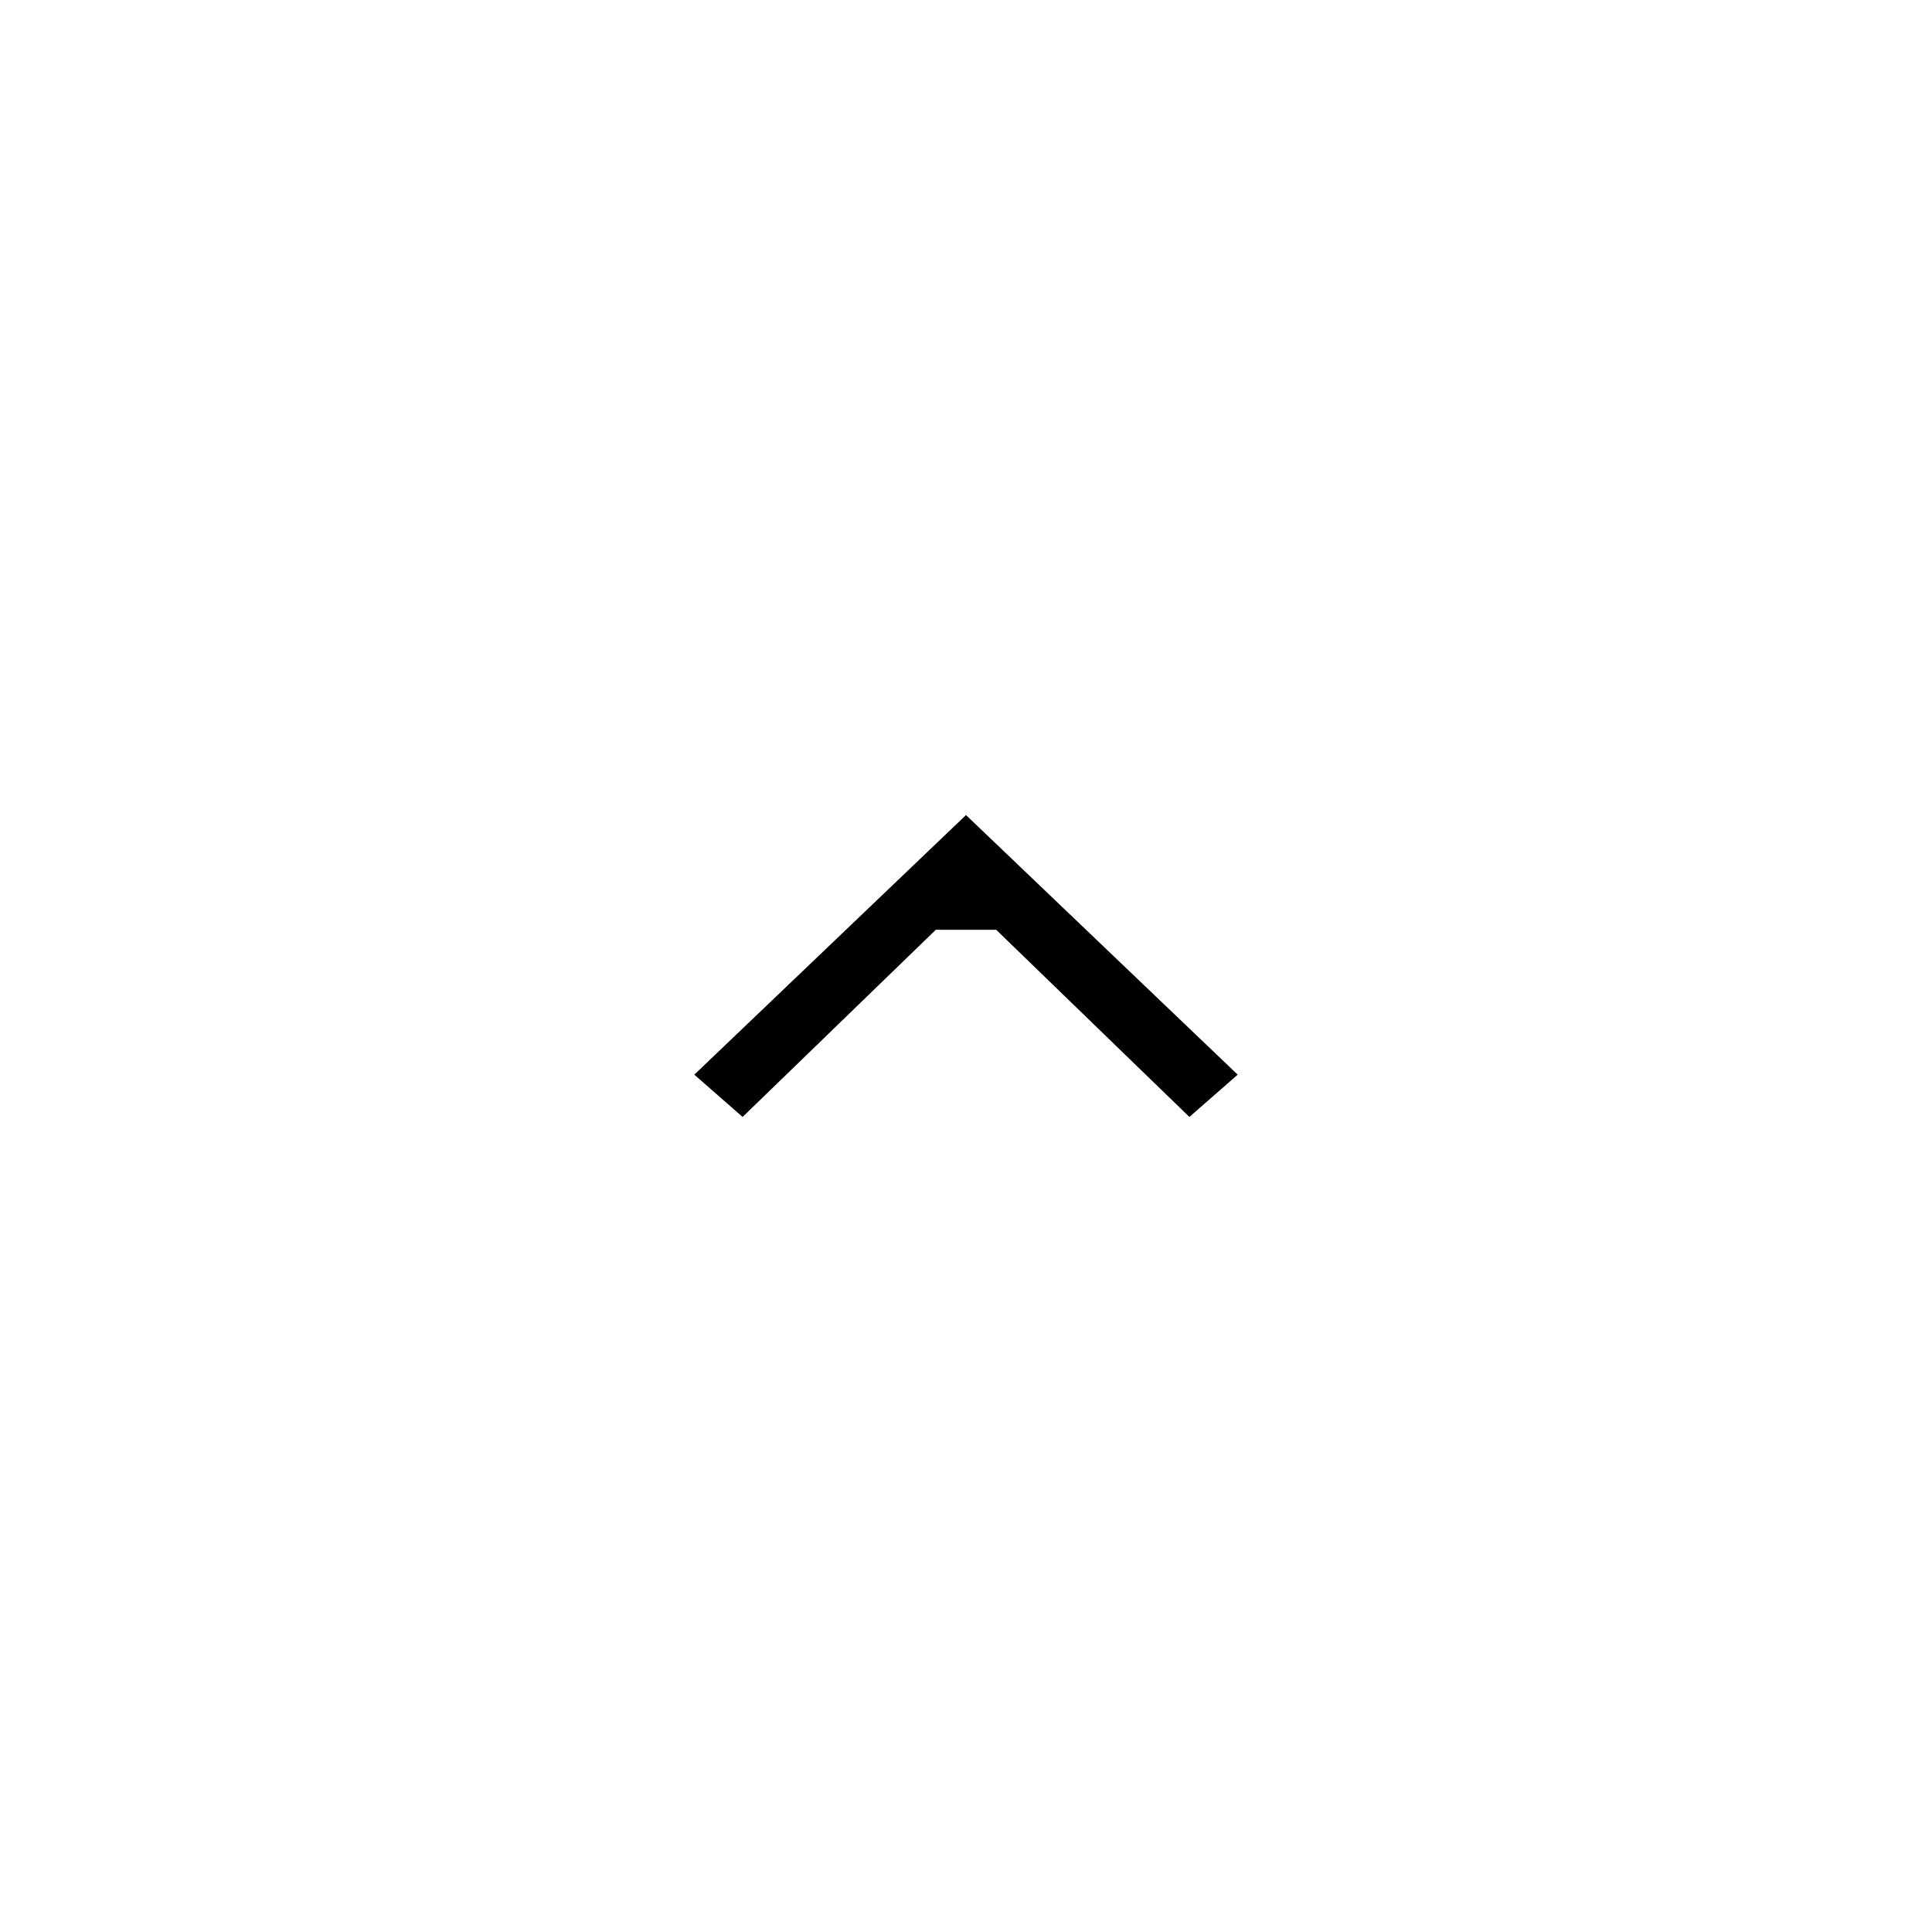
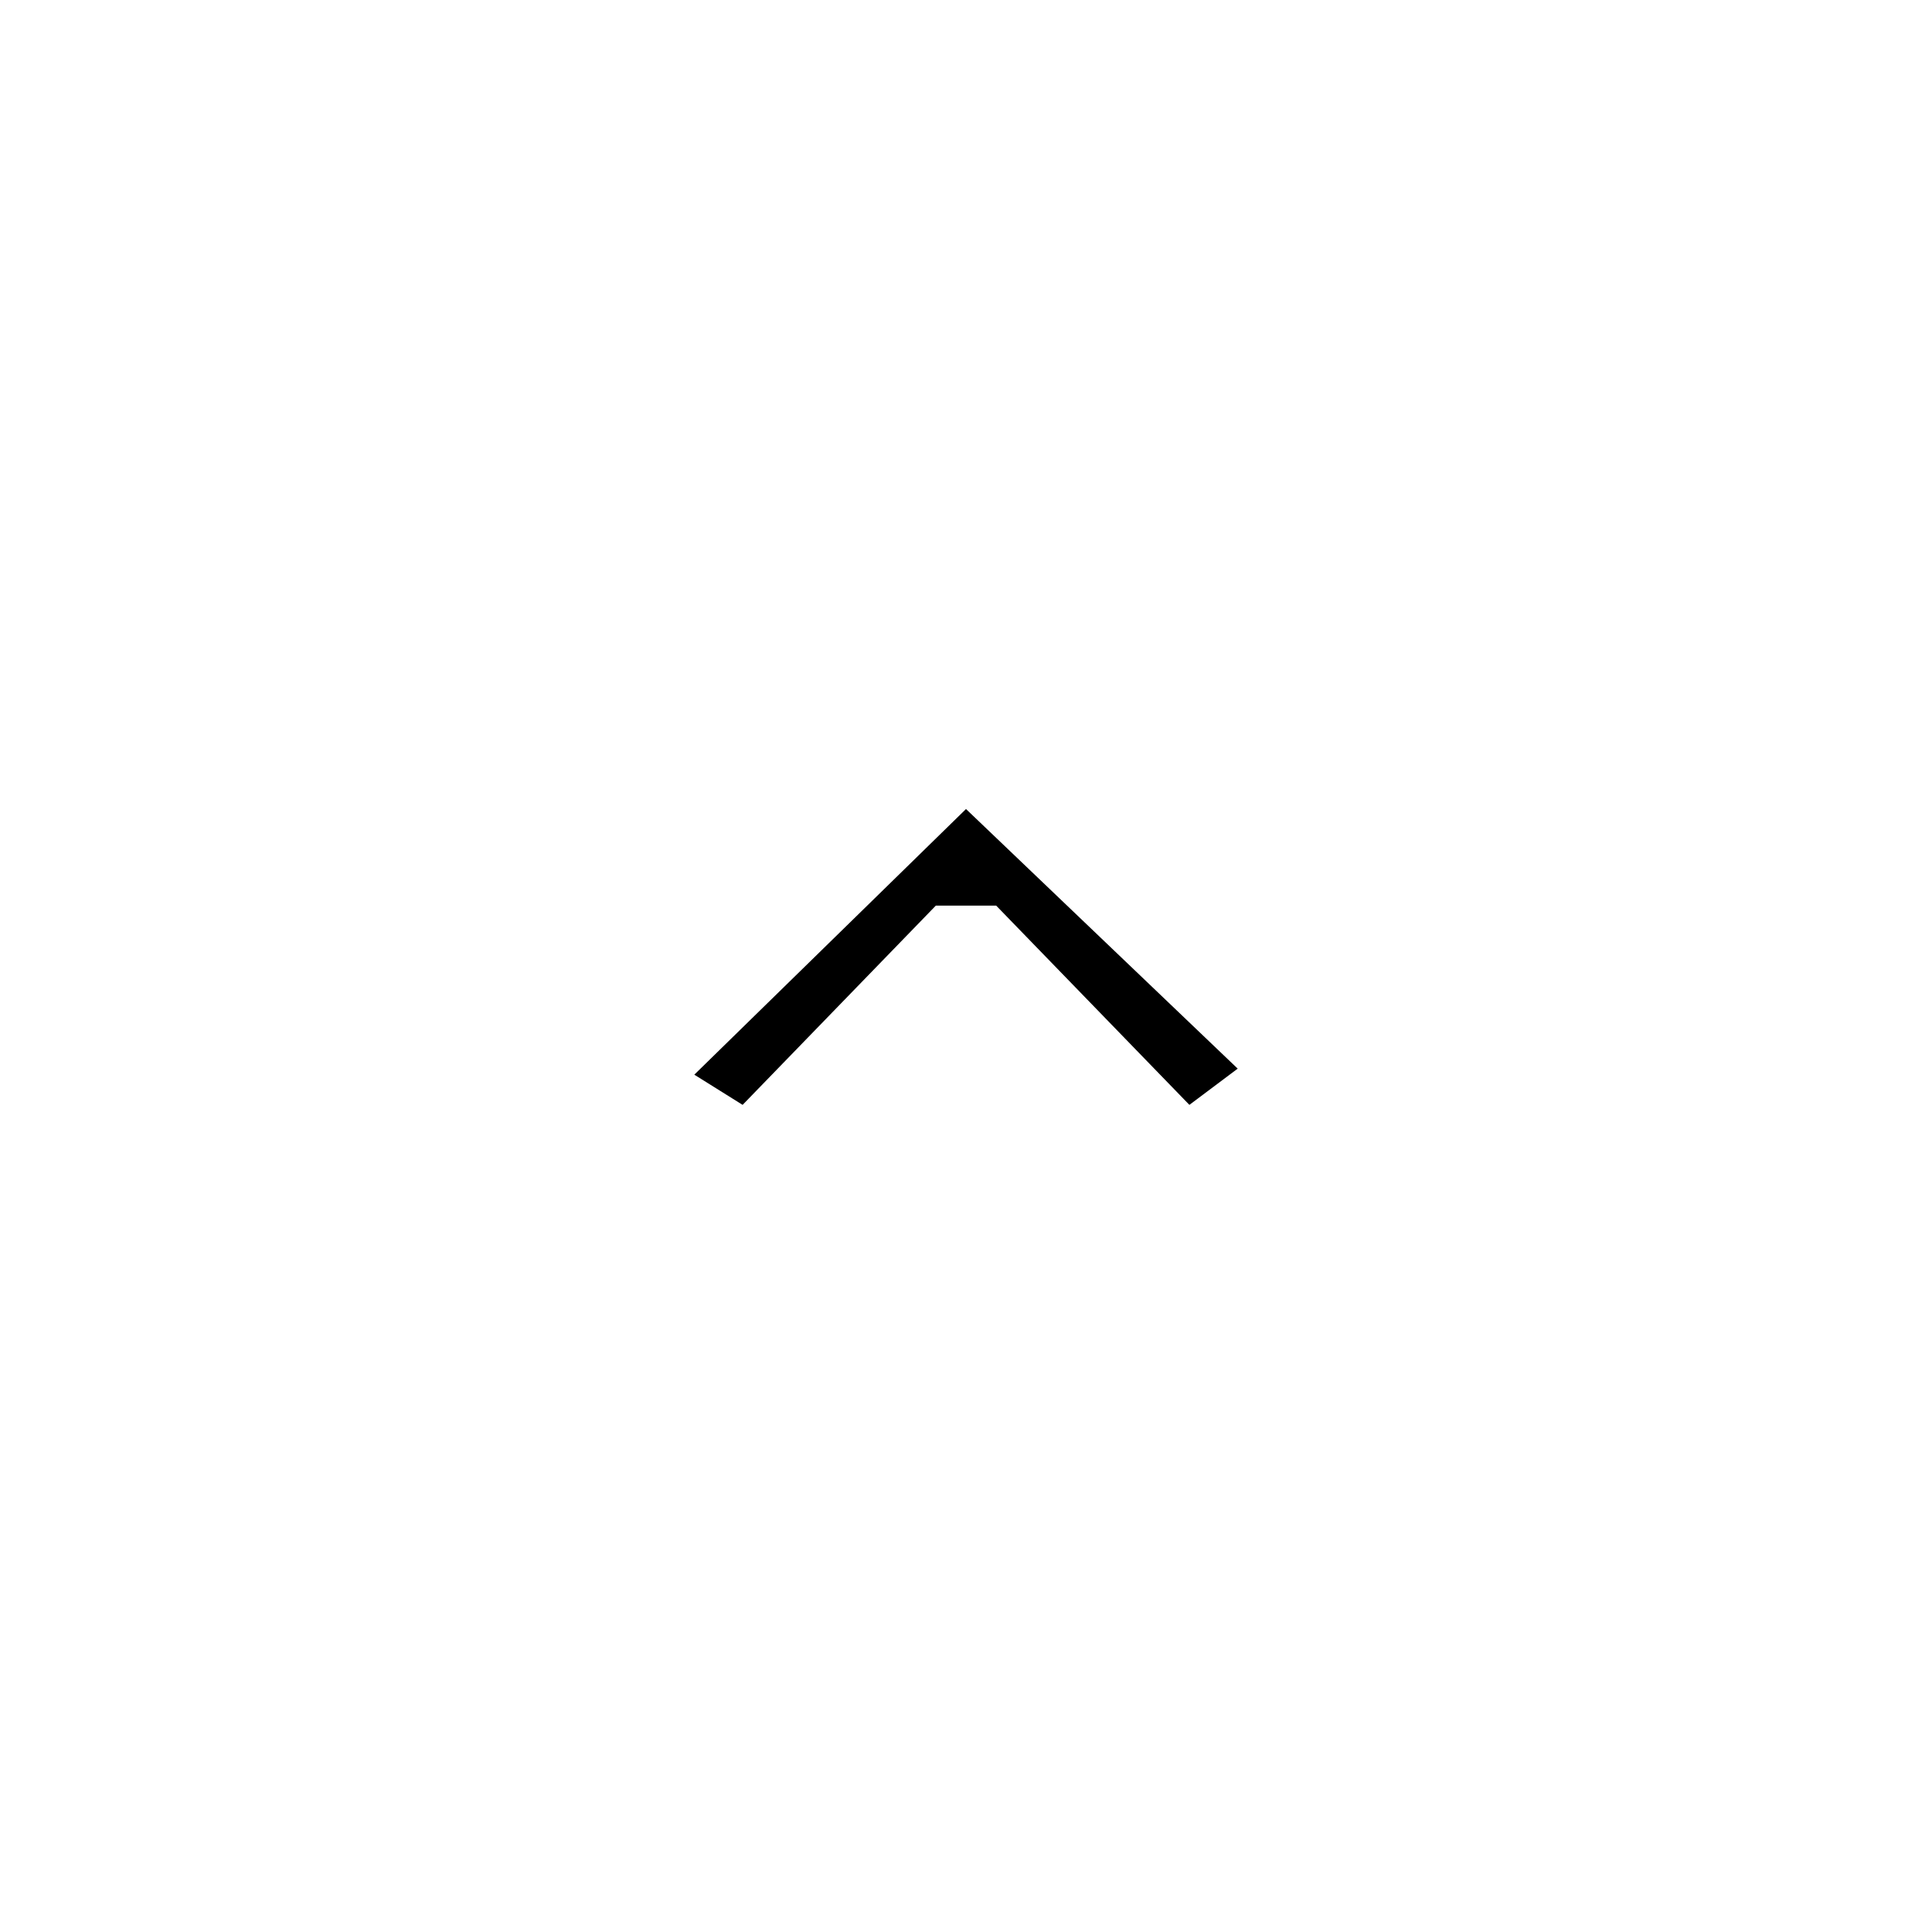
<svg xmlns="http://www.w3.org/2000/svg" version="1.1" x="0px" y="0px" viewBox="1400 23.3 32 32" enable-background="new 1400 23.3 32 32" xml:space="preserve">
  <g id="Layer_2">
</g>
  <g id="Layer_1">
-     <path fill-rule="evenodd" clip-rule="evenodd" d="M1416.5,38.7l3.2,3.1l0.8-0.7l-4.5-4.3l-4.5,4.3l0.8,0.7l3.2-3.1H1416.5z" />
+     <path fill-rule="evenodd" clip-rule="evenodd" d="M1416.5,38.3l3.2,3.3l0.8-0.6l-4.5-4.3l-4.5,4.4l0.8,0.5l3.2-3.3H1416.5z" />
  </g>
+   <g id="Layer_4">
+ </g>
</svg>
